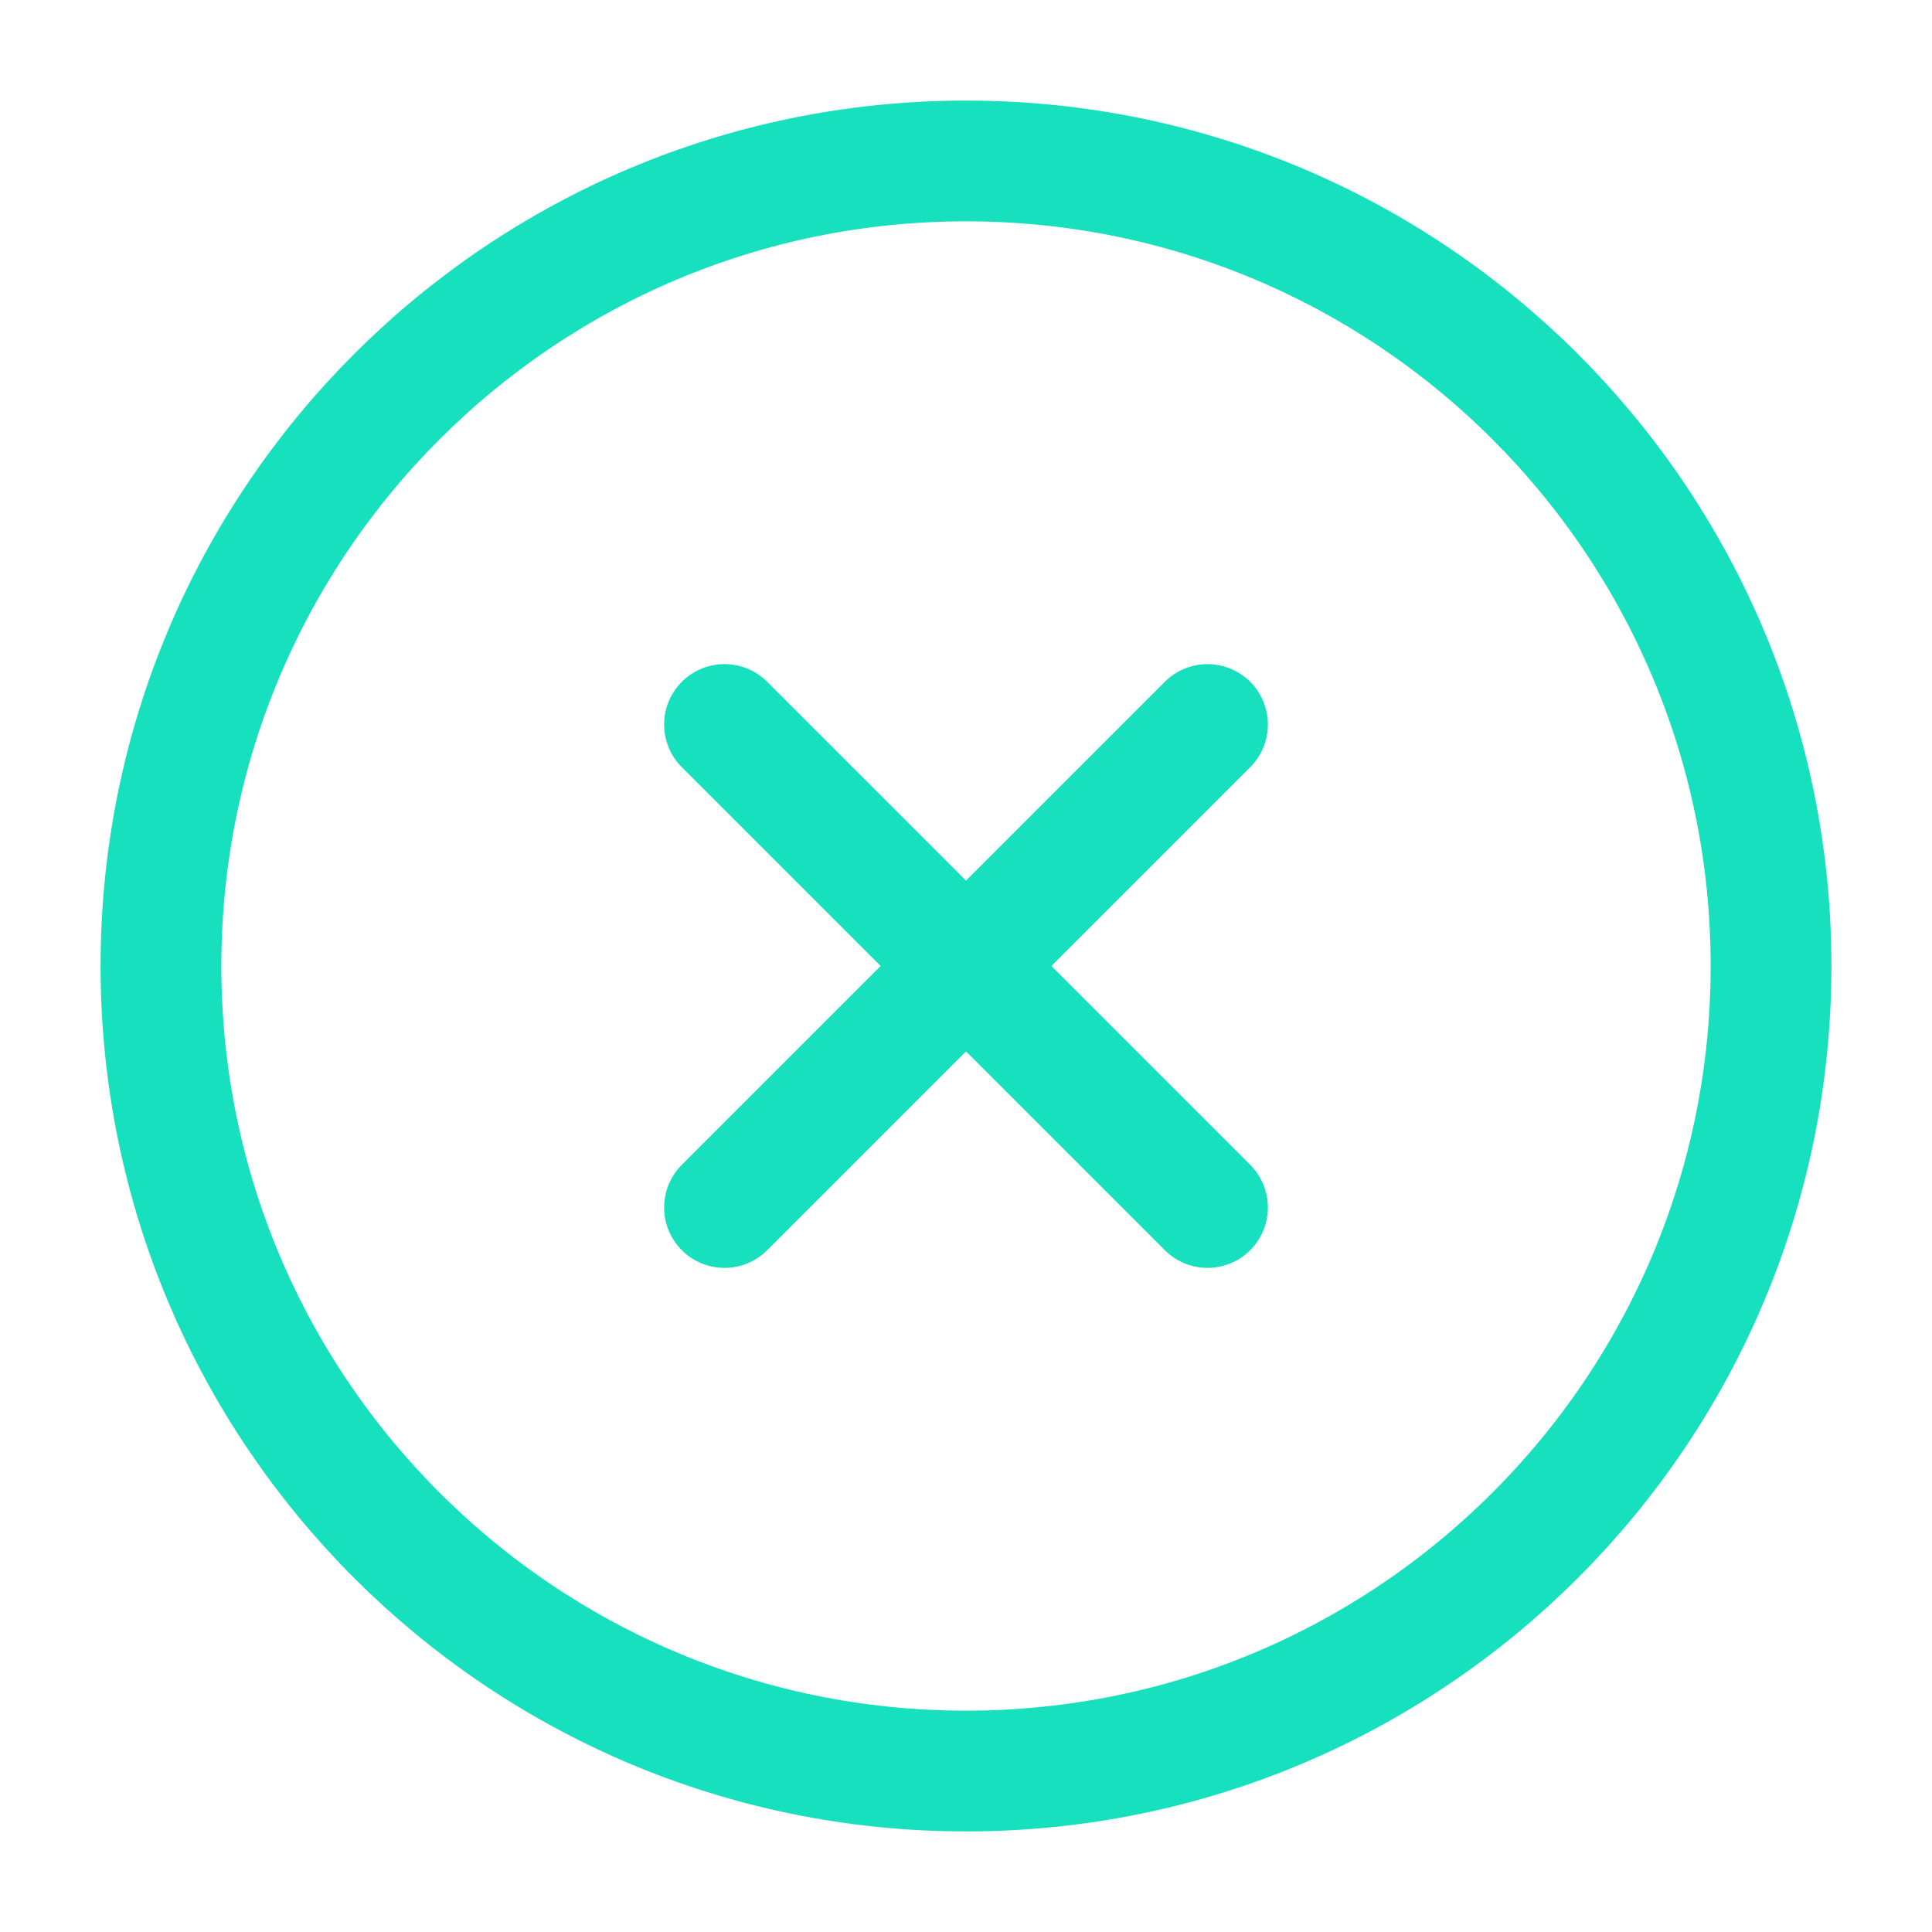
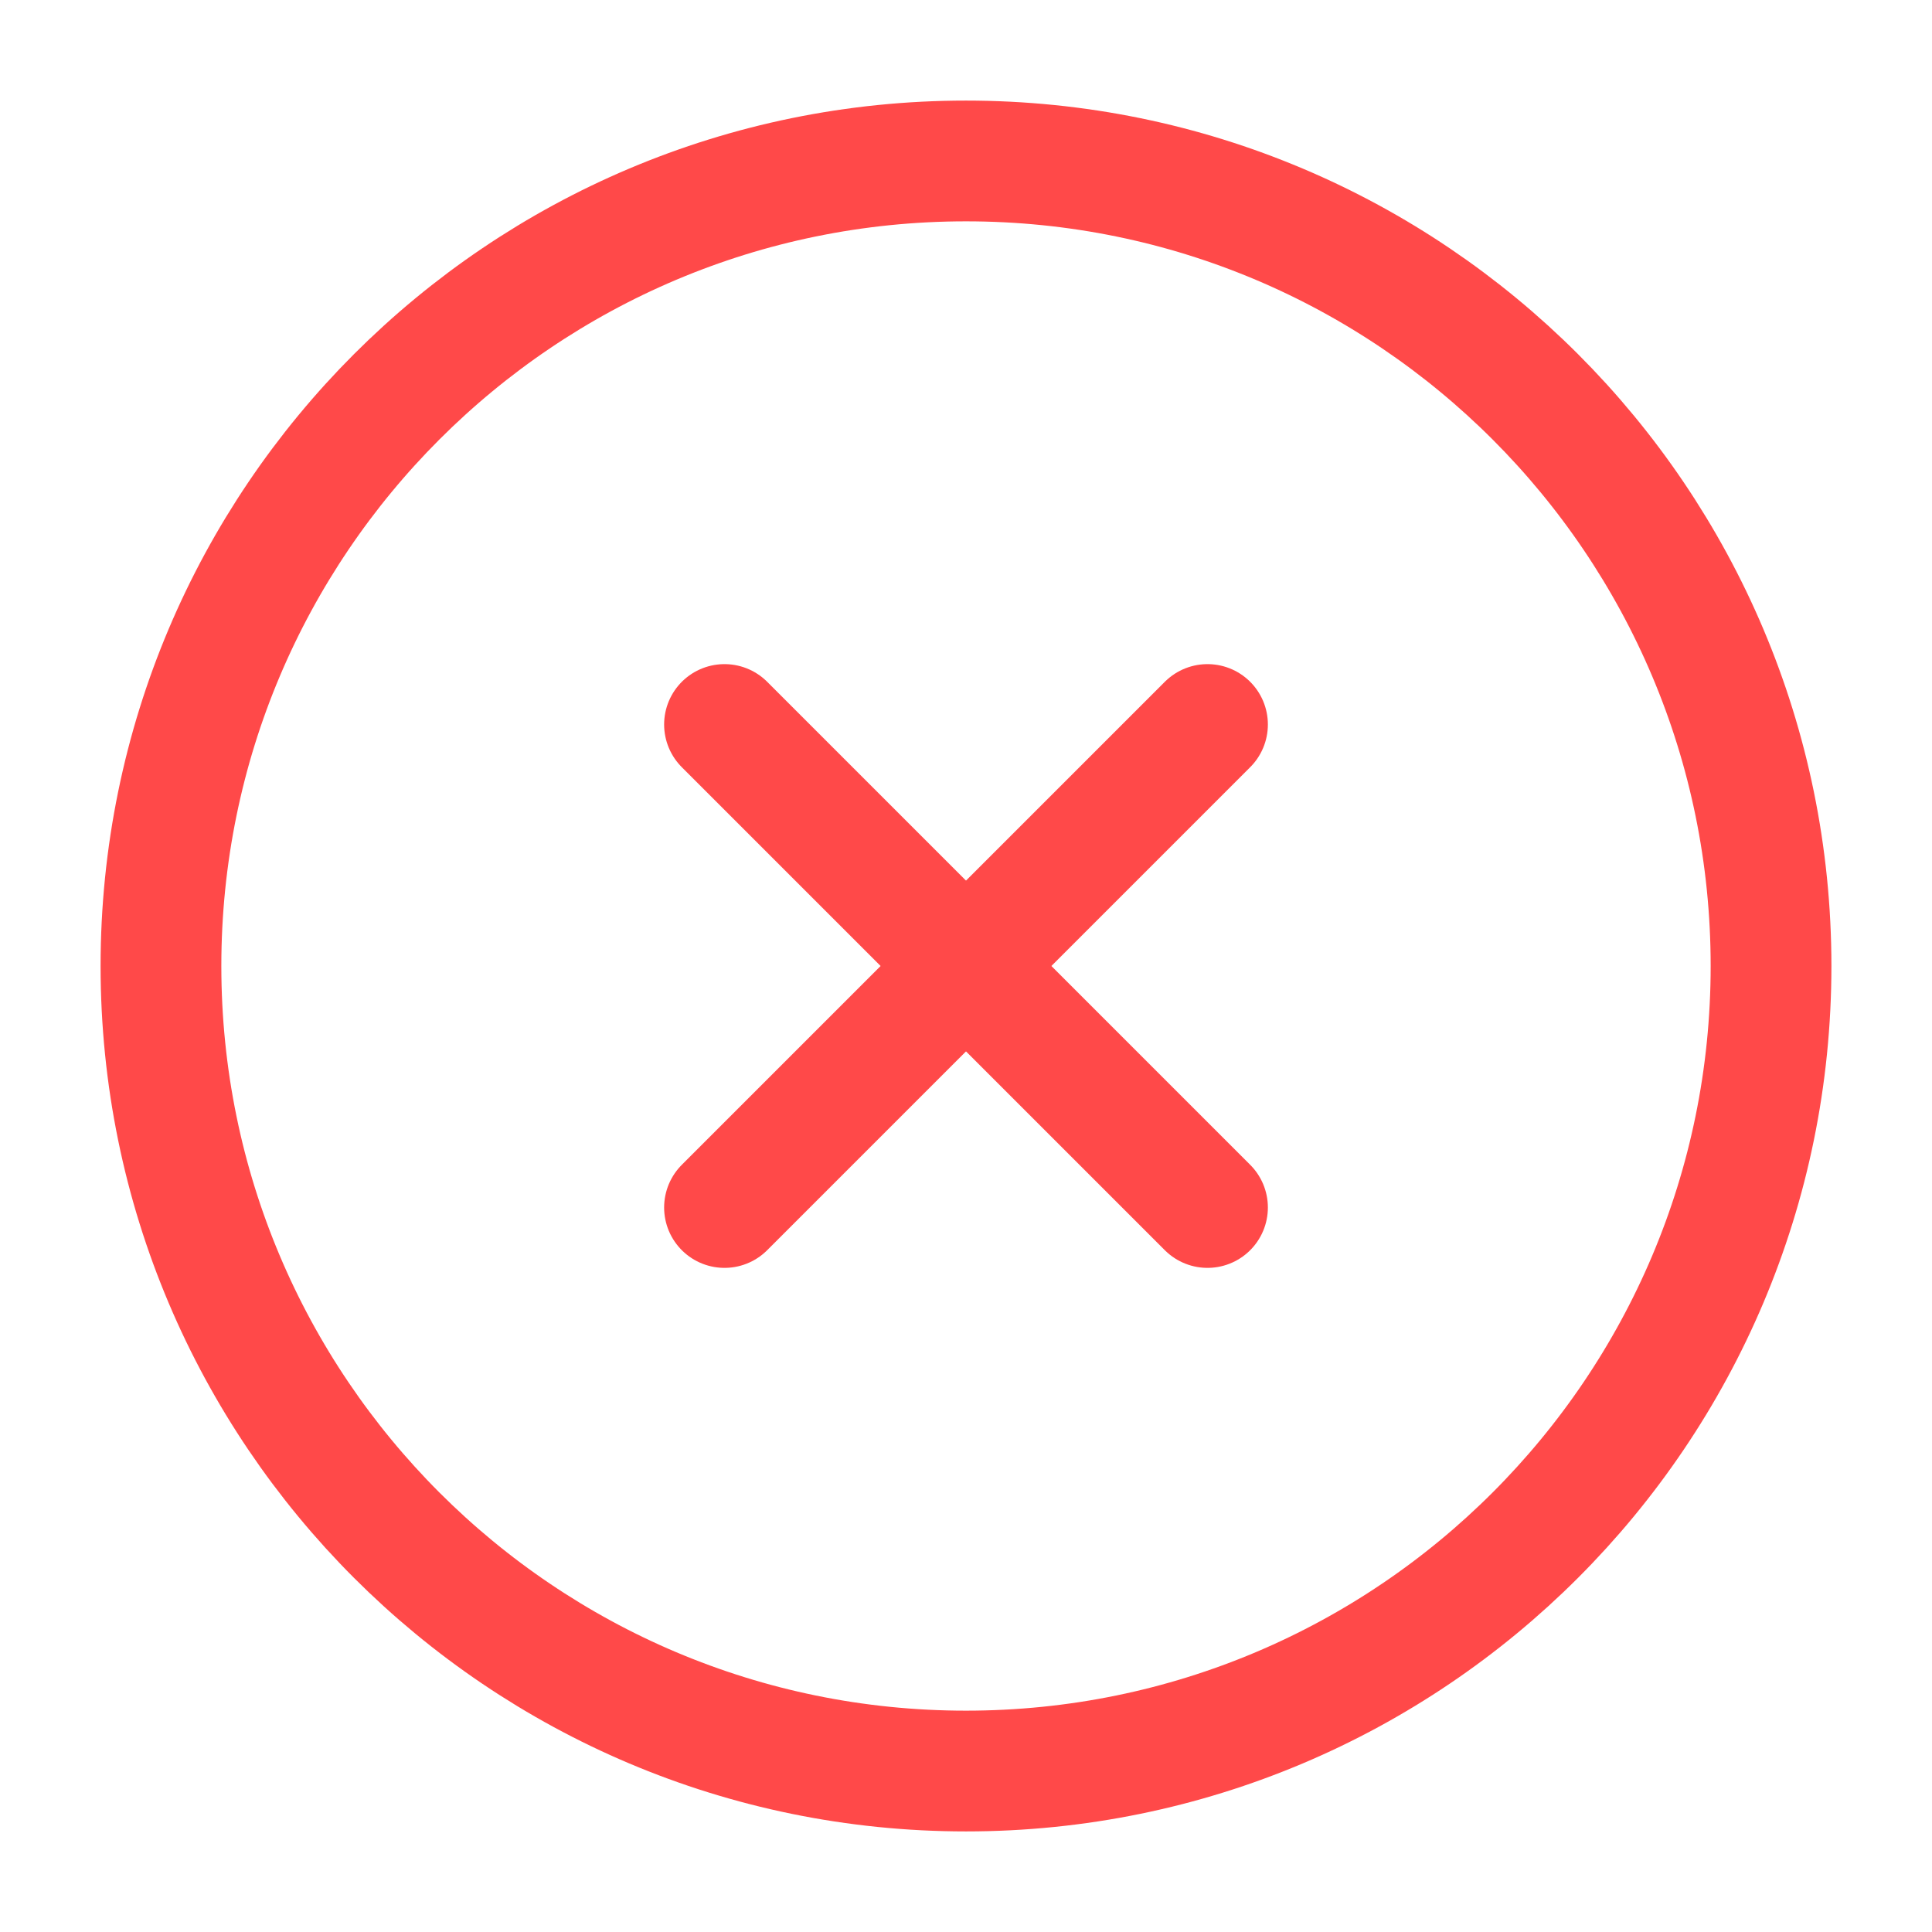
<svg xmlns="http://www.w3.org/2000/svg" width="16" height="16" viewBox="0 0 16 16" fill="none">
-   <path d="M8 14.667C11.682 14.667 14.667 11.682 14.667 8C14.667 4.318 11.682 1.333 8 1.333C4.318 1.333 1.333 4.318 1.333 8C1.333 11.682 4.318 14.667 8 14.667Z" stroke="#16e0bd" stroke-linecap="round" stroke-linejoin="round" />
-   <path d="M10 6L6 10" stroke="#16e0bd" stroke-linecap="round" stroke-linejoin="round" />
-   <path d="M6 6L10 10" stroke="#16e0bd" stroke-linecap="round" stroke-linejoin="round" />
+   <path d="M8 14.667C11.682 14.667 14.667 11.682 14.667 8C14.667 4.318 11.682 1.333 8 1.333C4.318 1.333 1.333 4.318 1.333 8C1.333 11.682 4.318 14.667 8 14.667Z" stroke="#FF4949" stroke-linecap="round" stroke-linejoin="round" />
+   <path d="M10 6L6 10" stroke="#FF4949" stroke-linecap="round" stroke-linejoin="round" />
+   <path d="M6 6L10 10" stroke="#FF4949" stroke-linecap="round" stroke-linejoin="round" />
</svg>
